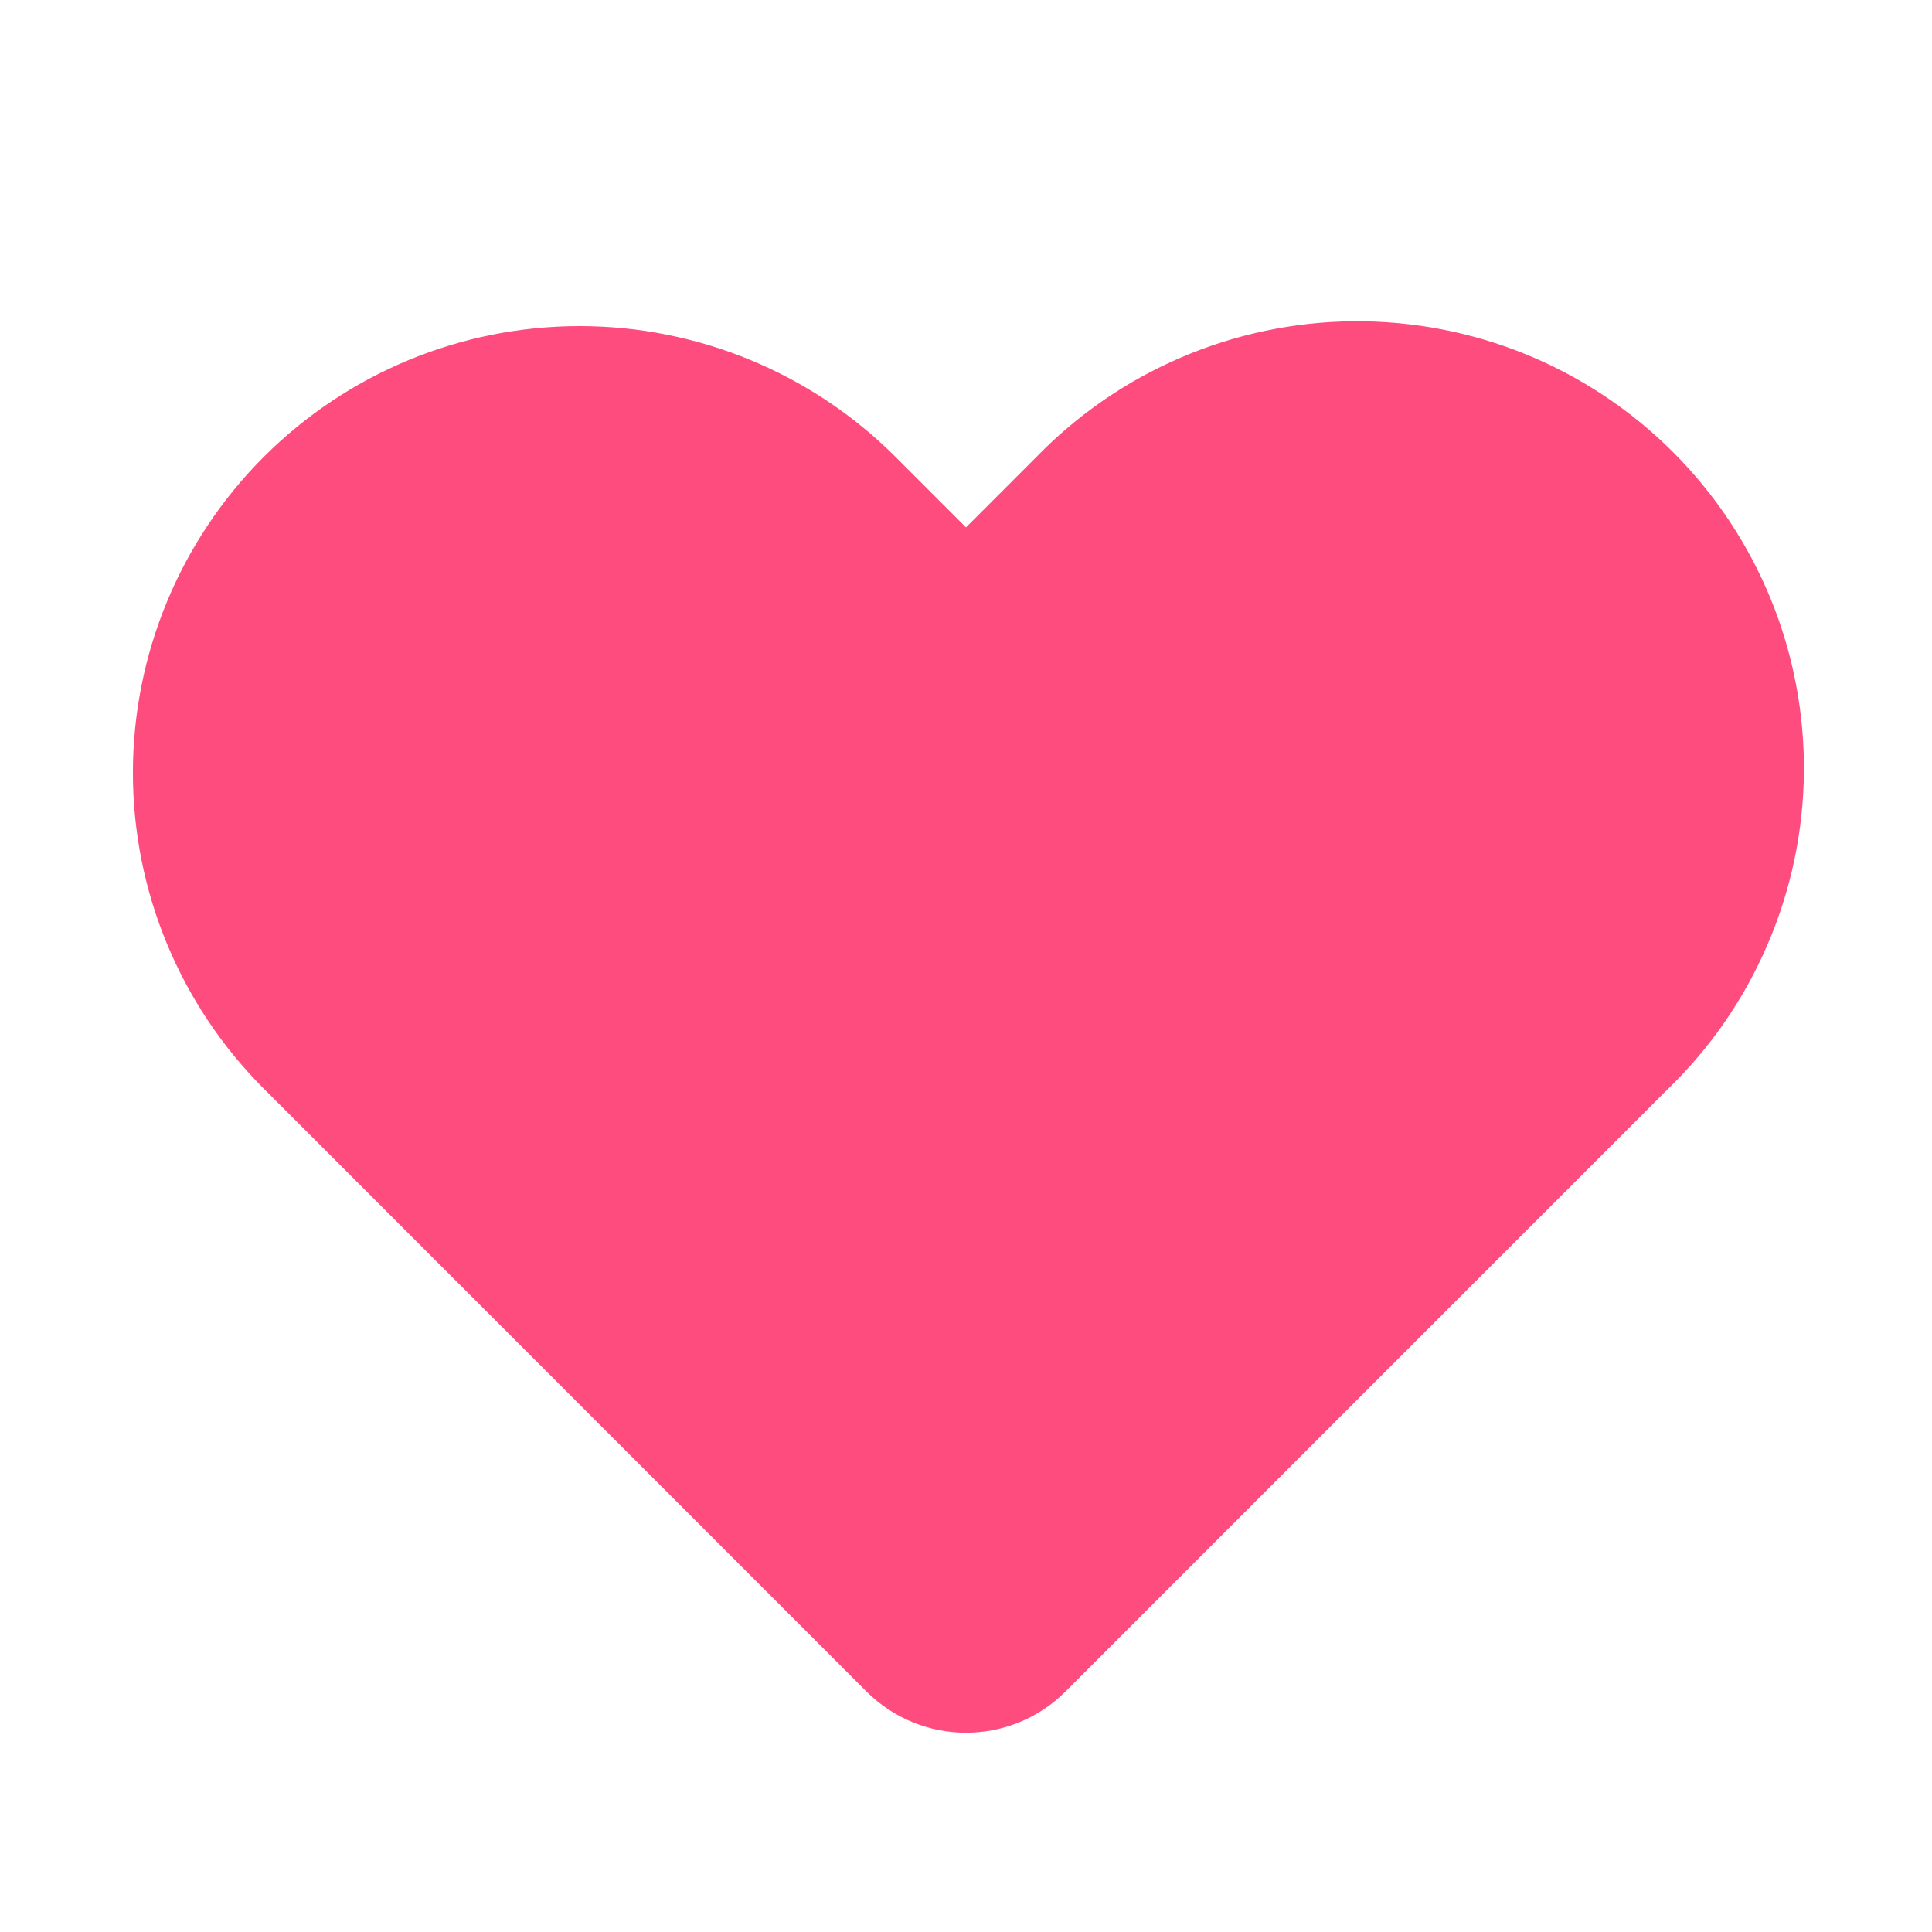
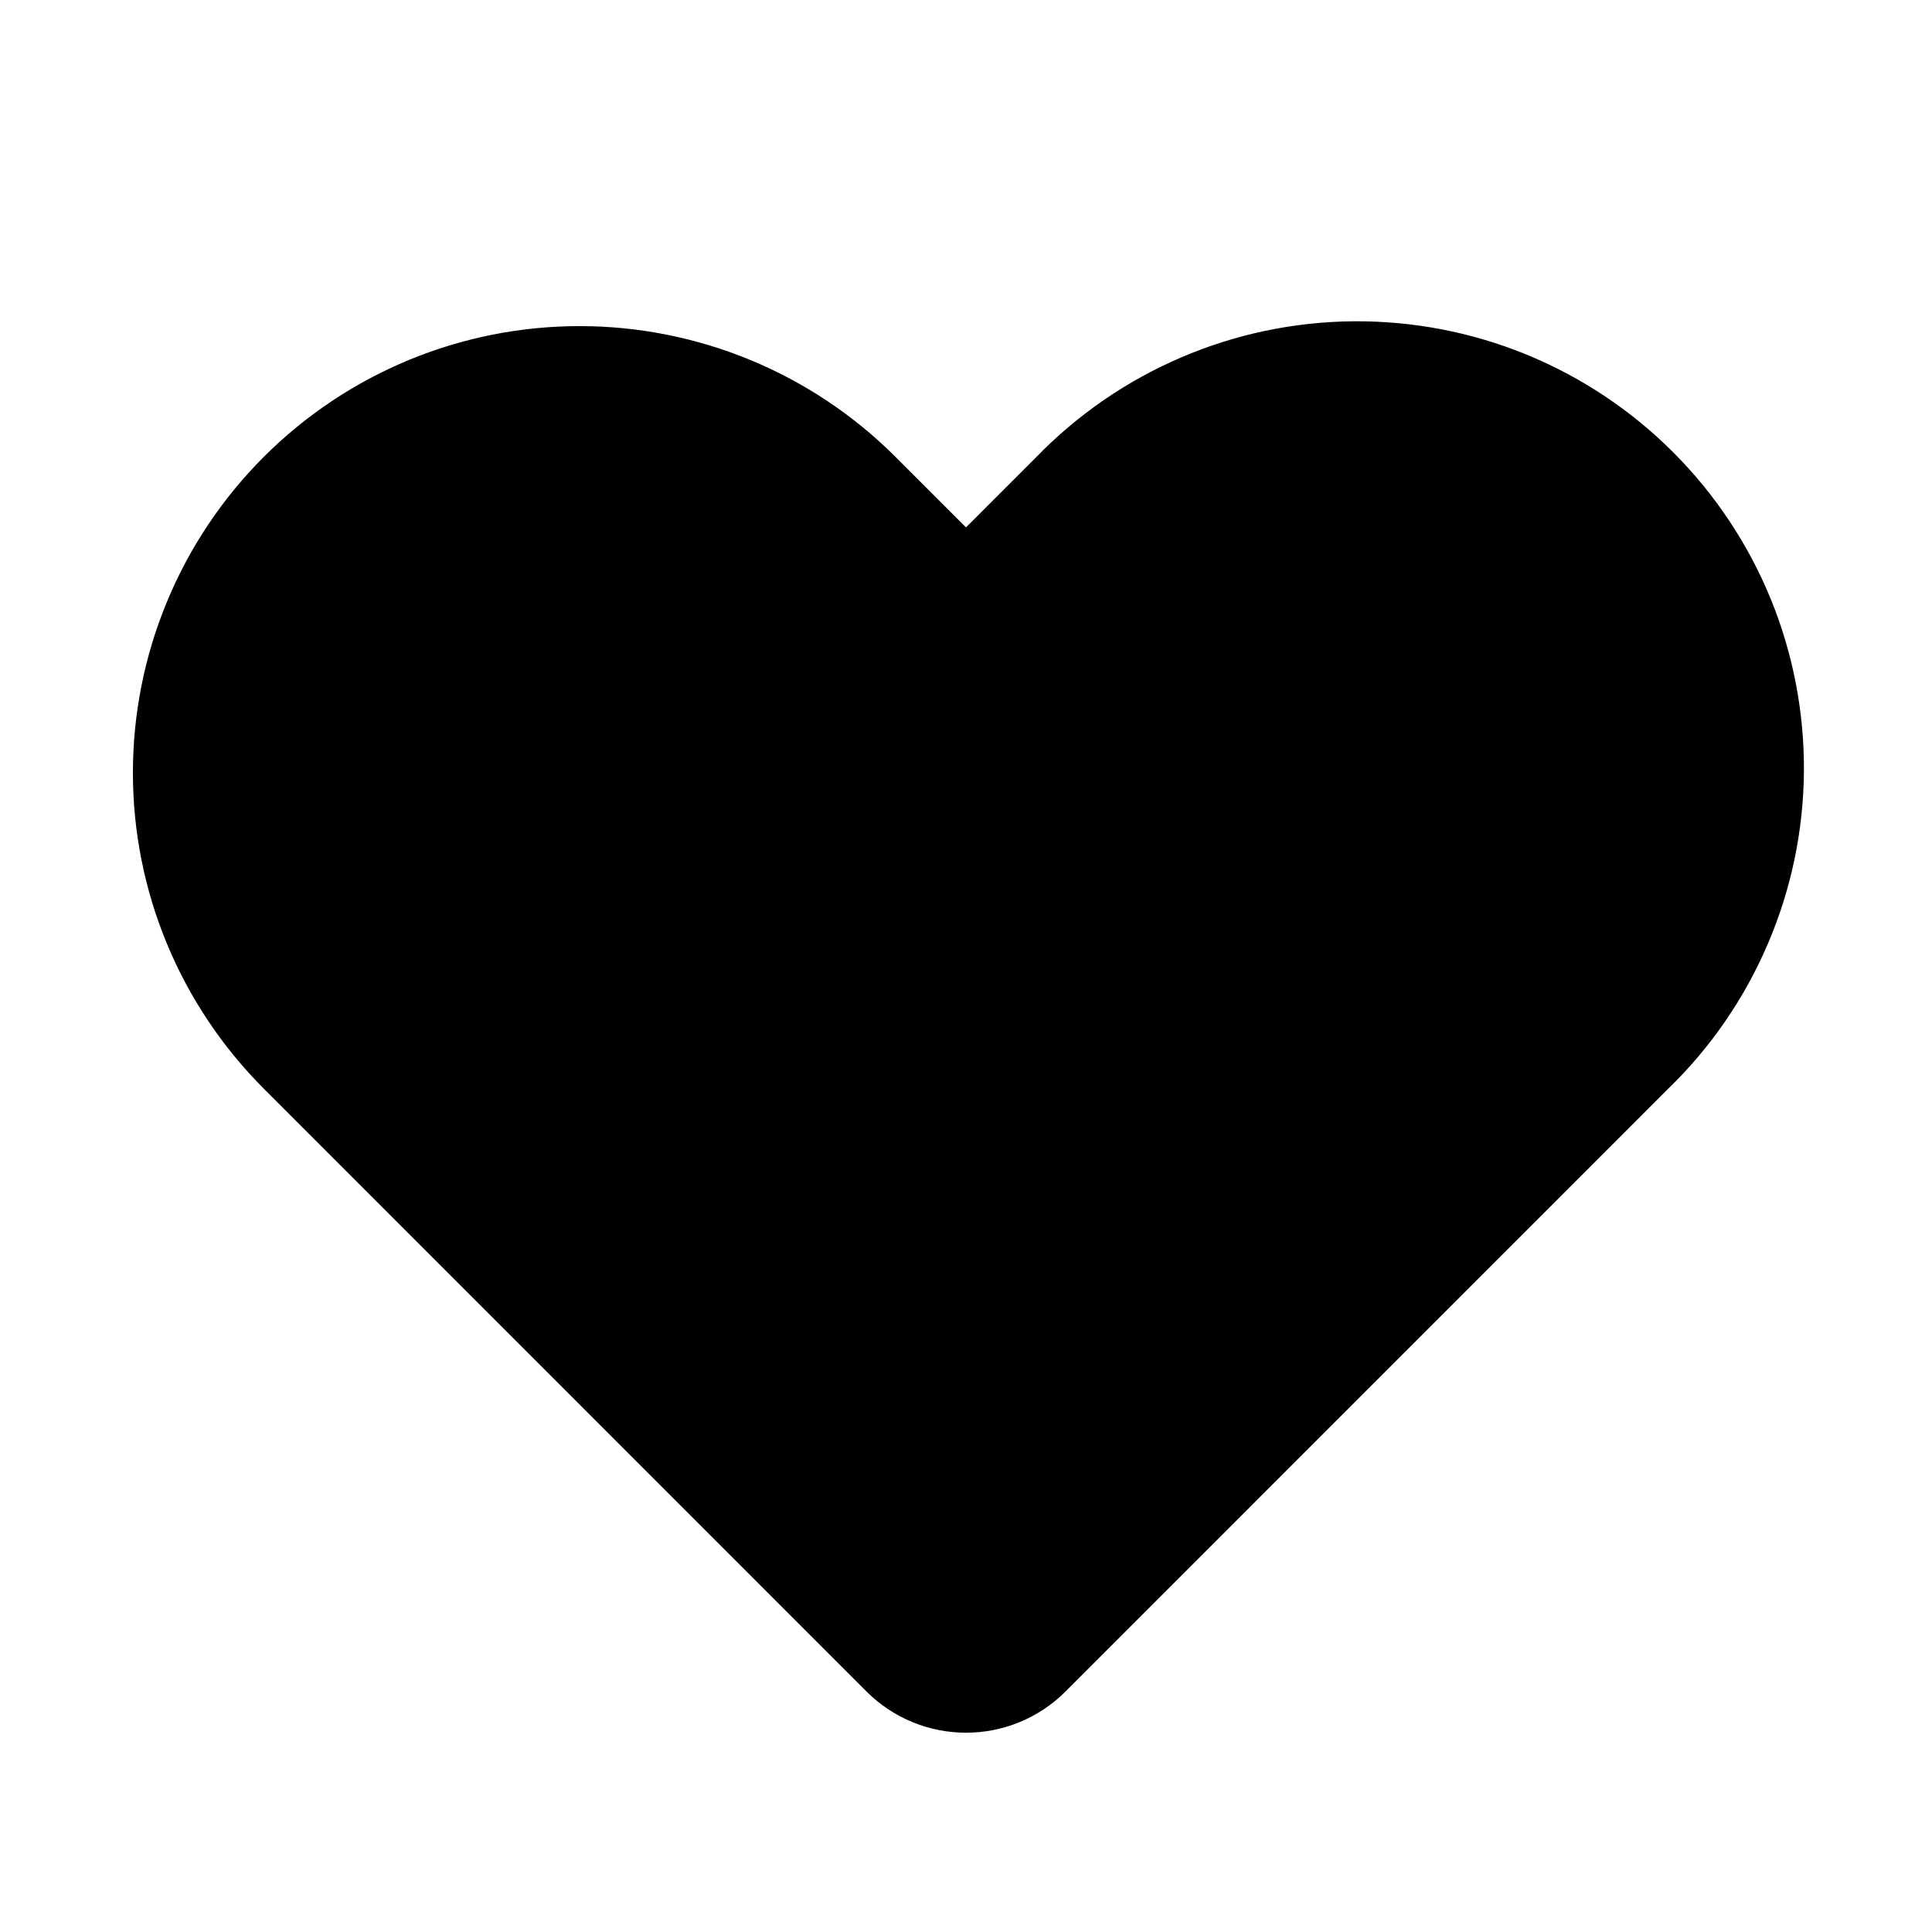
<svg xmlns="http://www.w3.org/2000/svg" width="24" height="24" viewBox="0 0 24 24" fill="none">
-   <path fill-rule="evenodd" clip-rule="evenodd" d="M3.807 6.206C4.707 5.306 5.927 4.801 7.2 4.801C8.473 4.801 9.694 5.306 10.594 6.206L12 7.612L13.406 6.206C13.849 5.748 14.379 5.382 14.965 5.131C15.55 4.879 16.18 4.747 16.817 4.741C17.455 4.736 18.087 4.857 18.677 5.098C19.267 5.34 19.802 5.696 20.253 6.147C20.704 6.598 21.06 7.133 21.302 7.723C21.543 8.313 21.664 8.945 21.659 9.583C21.653 10.22 21.521 10.85 21.269 11.435C21.018 12.021 20.652 12.551 20.194 12.993L12.707 20.481C12.317 20.872 11.684 20.872 11.293 20.481L3.807 12.993C2.907 12.093 2.401 10.873 2.401 9.6C2.401 8.327 2.907 7.106 3.807 6.206Z" fill="#FF4C7F" stroke="#FF4C7F" stroke-width="1.5" stroke-linejoin="round" />
+   <path fill-rule="evenodd" clip-rule="evenodd" d="M3.807 6.206C4.707 5.306 5.927 4.801 7.2 4.801C8.473 4.801 9.694 5.306 10.594 6.206L12 7.612L13.406 6.206C13.849 5.748 14.379 5.382 14.965 5.131C15.55 4.879 16.18 4.747 16.817 4.741C17.455 4.736 18.087 4.857 18.677 5.098C19.267 5.34 19.802 5.696 20.253 6.147C20.704 6.598 21.06 7.133 21.302 7.723C21.543 8.313 21.664 8.945 21.659 9.583C21.653 10.22 21.521 10.85 21.269 11.435C21.018 12.021 20.652 12.551 20.194 12.993L12.707 20.481C12.317 20.872 11.684 20.872 11.293 20.481L3.807 12.993C2.907 12.093 2.401 10.873 2.401 9.6C2.401 8.327 2.907 7.106 3.807 6.206Z" fill="currentColor" stroke="currentColor" stroke-width="1.5" stroke-linejoin="round" />
</svg>
